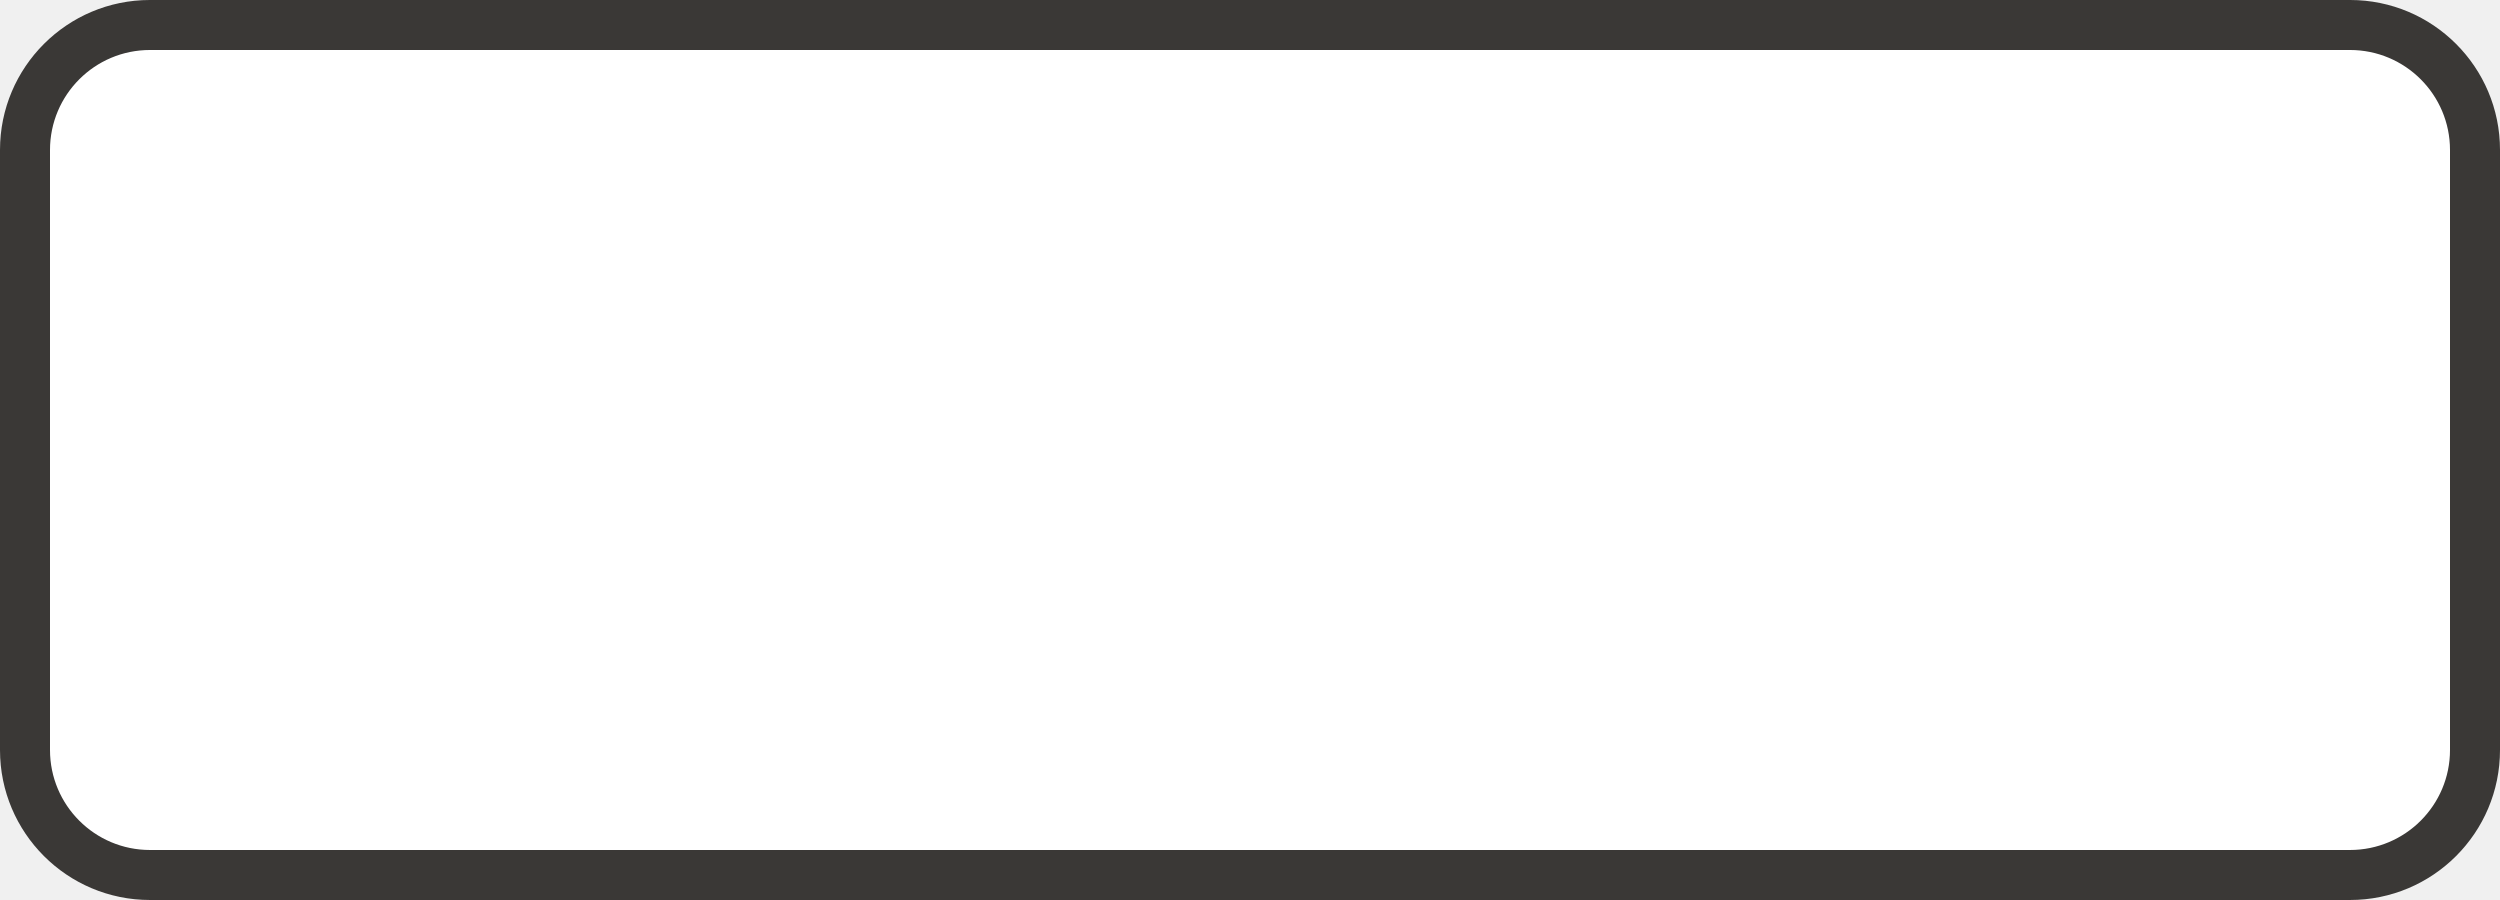
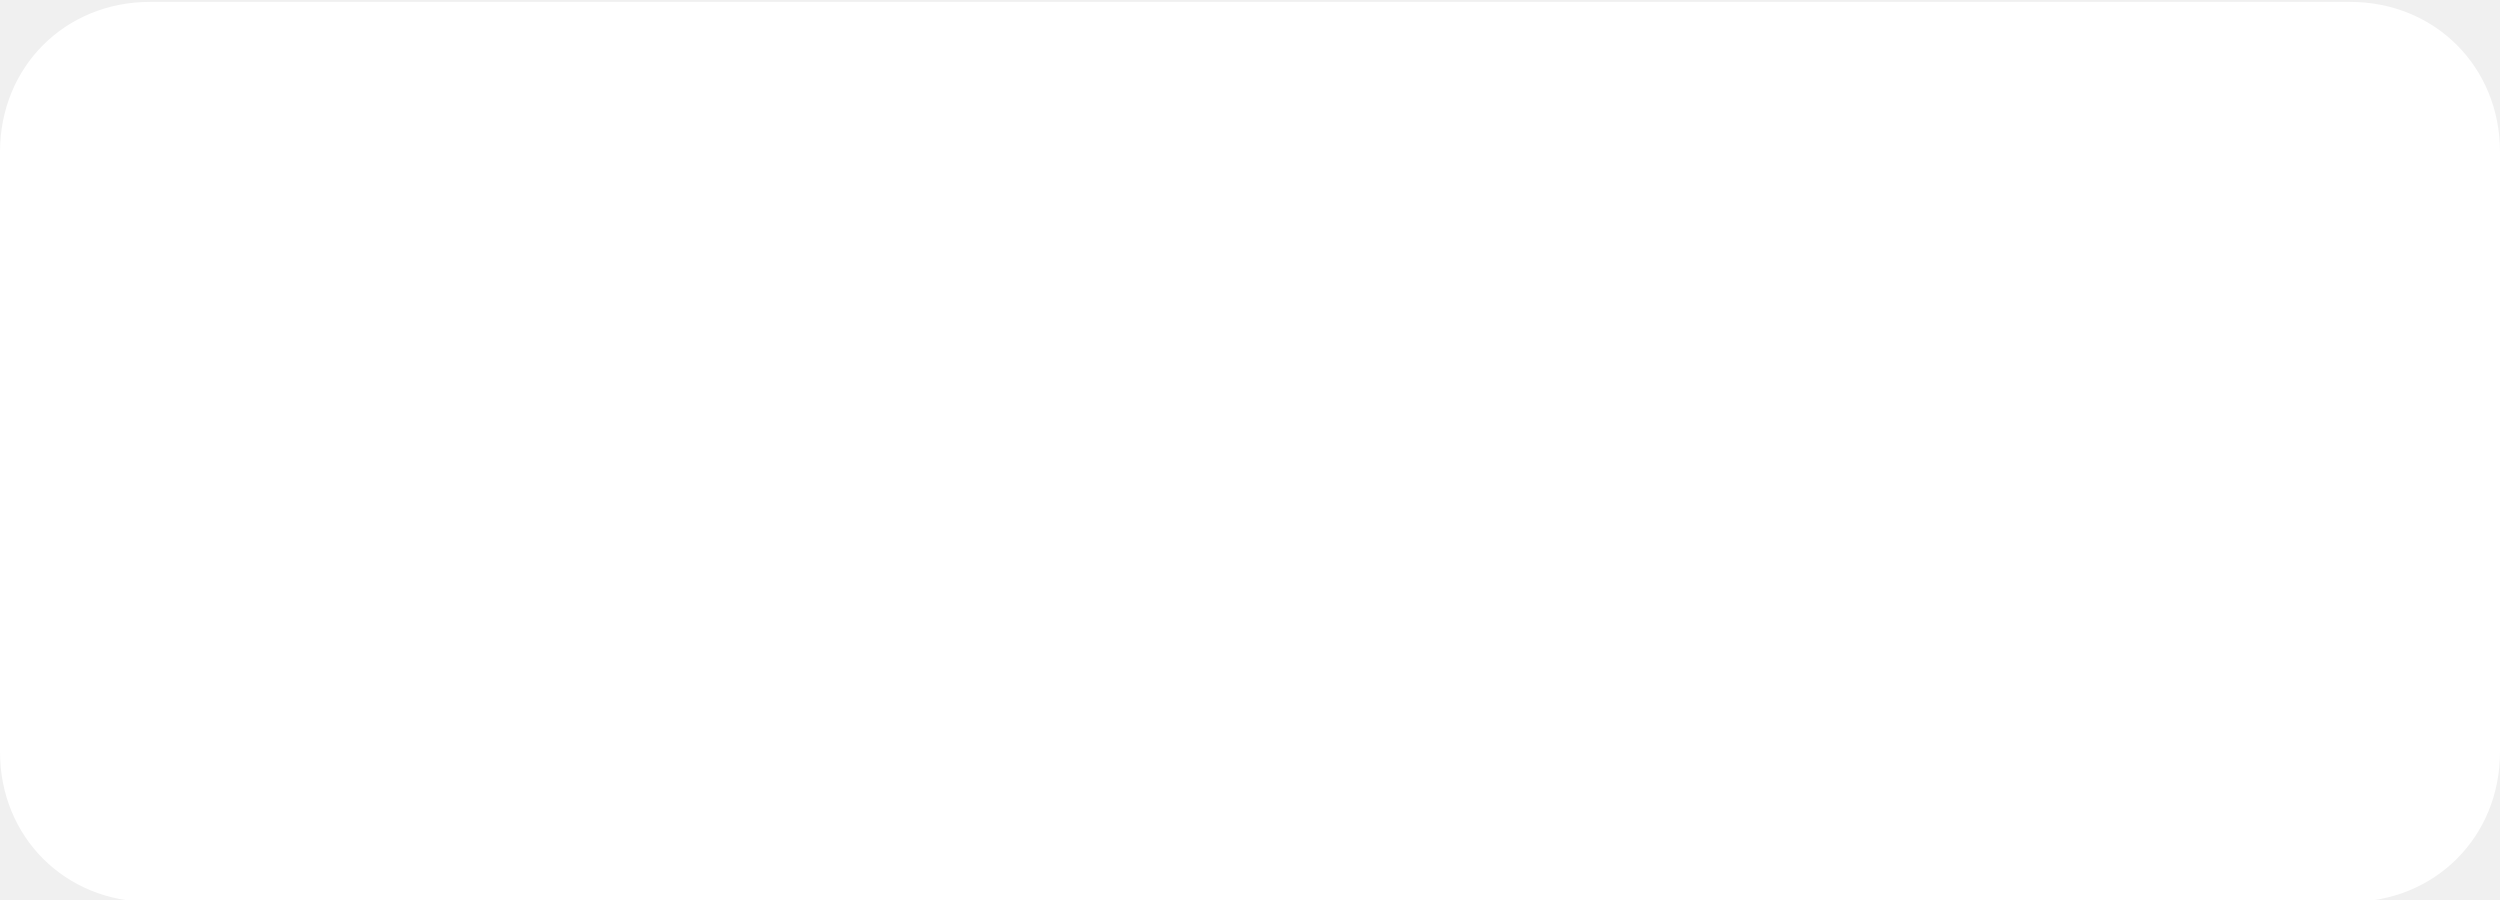
- <svg xmlns="http://www.w3.org/2000/svg" viewBox="0 0 50 18" version="1.1" id="svg5088" height="18" width="50">
-   <defs id="defs5090" />
-   <g transform="translate(-54.99999,-941.3622)" id="layer1">
+ <svg xmlns="http://www.w3.org/2000/svg" version="1.1" id="svg5088" x="0px" y="0px" viewBox="0 0 50 18" style="enable-background:new 0 0 50 18;" xml:space="preserve">
+   <style type="text/css">
+ 	.st0{fill-rule:evenodd;clip-rule:evenodd;fill:#FFFFFF;}
+ </style>
+   <g id="layer1" transform="translate(-54.99999,-941.3622)">
    <g id="generic-md-3" transform="translate(-180,480)">
      <g id="g6358">
-         <rect style="color:#3a3836;display:inline;overflow:visible;visibility:visible;fill:#3a3836;fill-opacity:1;fill-rule:evenodd;stroke:none;stroke-width:1.185;marker:none;enable-background:accumulate" id="rect3455" width="50" height="18" x="235" y="461.362" ry="3" rx="3" />
-         <rect y="462.362" x="236" height="16" width="48" id="rect3457" style="color:#3a3836;display:inline;overflow:visible;visibility:visible;fill:#ffffff;fill-opacity:1;fill-rule:evenodd;stroke:none;stroke-width:1.204;marker:none;enable-background:accumulate" ry="2" rx="2" />
+         <path id="rect3455" class="st0" d="M238,461.4h44c1.7,0,3,1.3,3,3v12c0,1.7-1.3,3-3,3h-44c-1.7,0-3-1.3-3-3v-12     C235,462.7,236.3,461.4,238,461.4z" />
+         <path id="rect3457" class="st0" d="M238,462.4h44c1.1,0,2,0.9,2,2v12c0,1.1-0.9,2-2,2h-44c-1.1,0-2-0.9-2-2v-12     C236,463.3,236.9,462.4,238,462.4z" />
      </g>
    </g>
  </g>
</svg>
